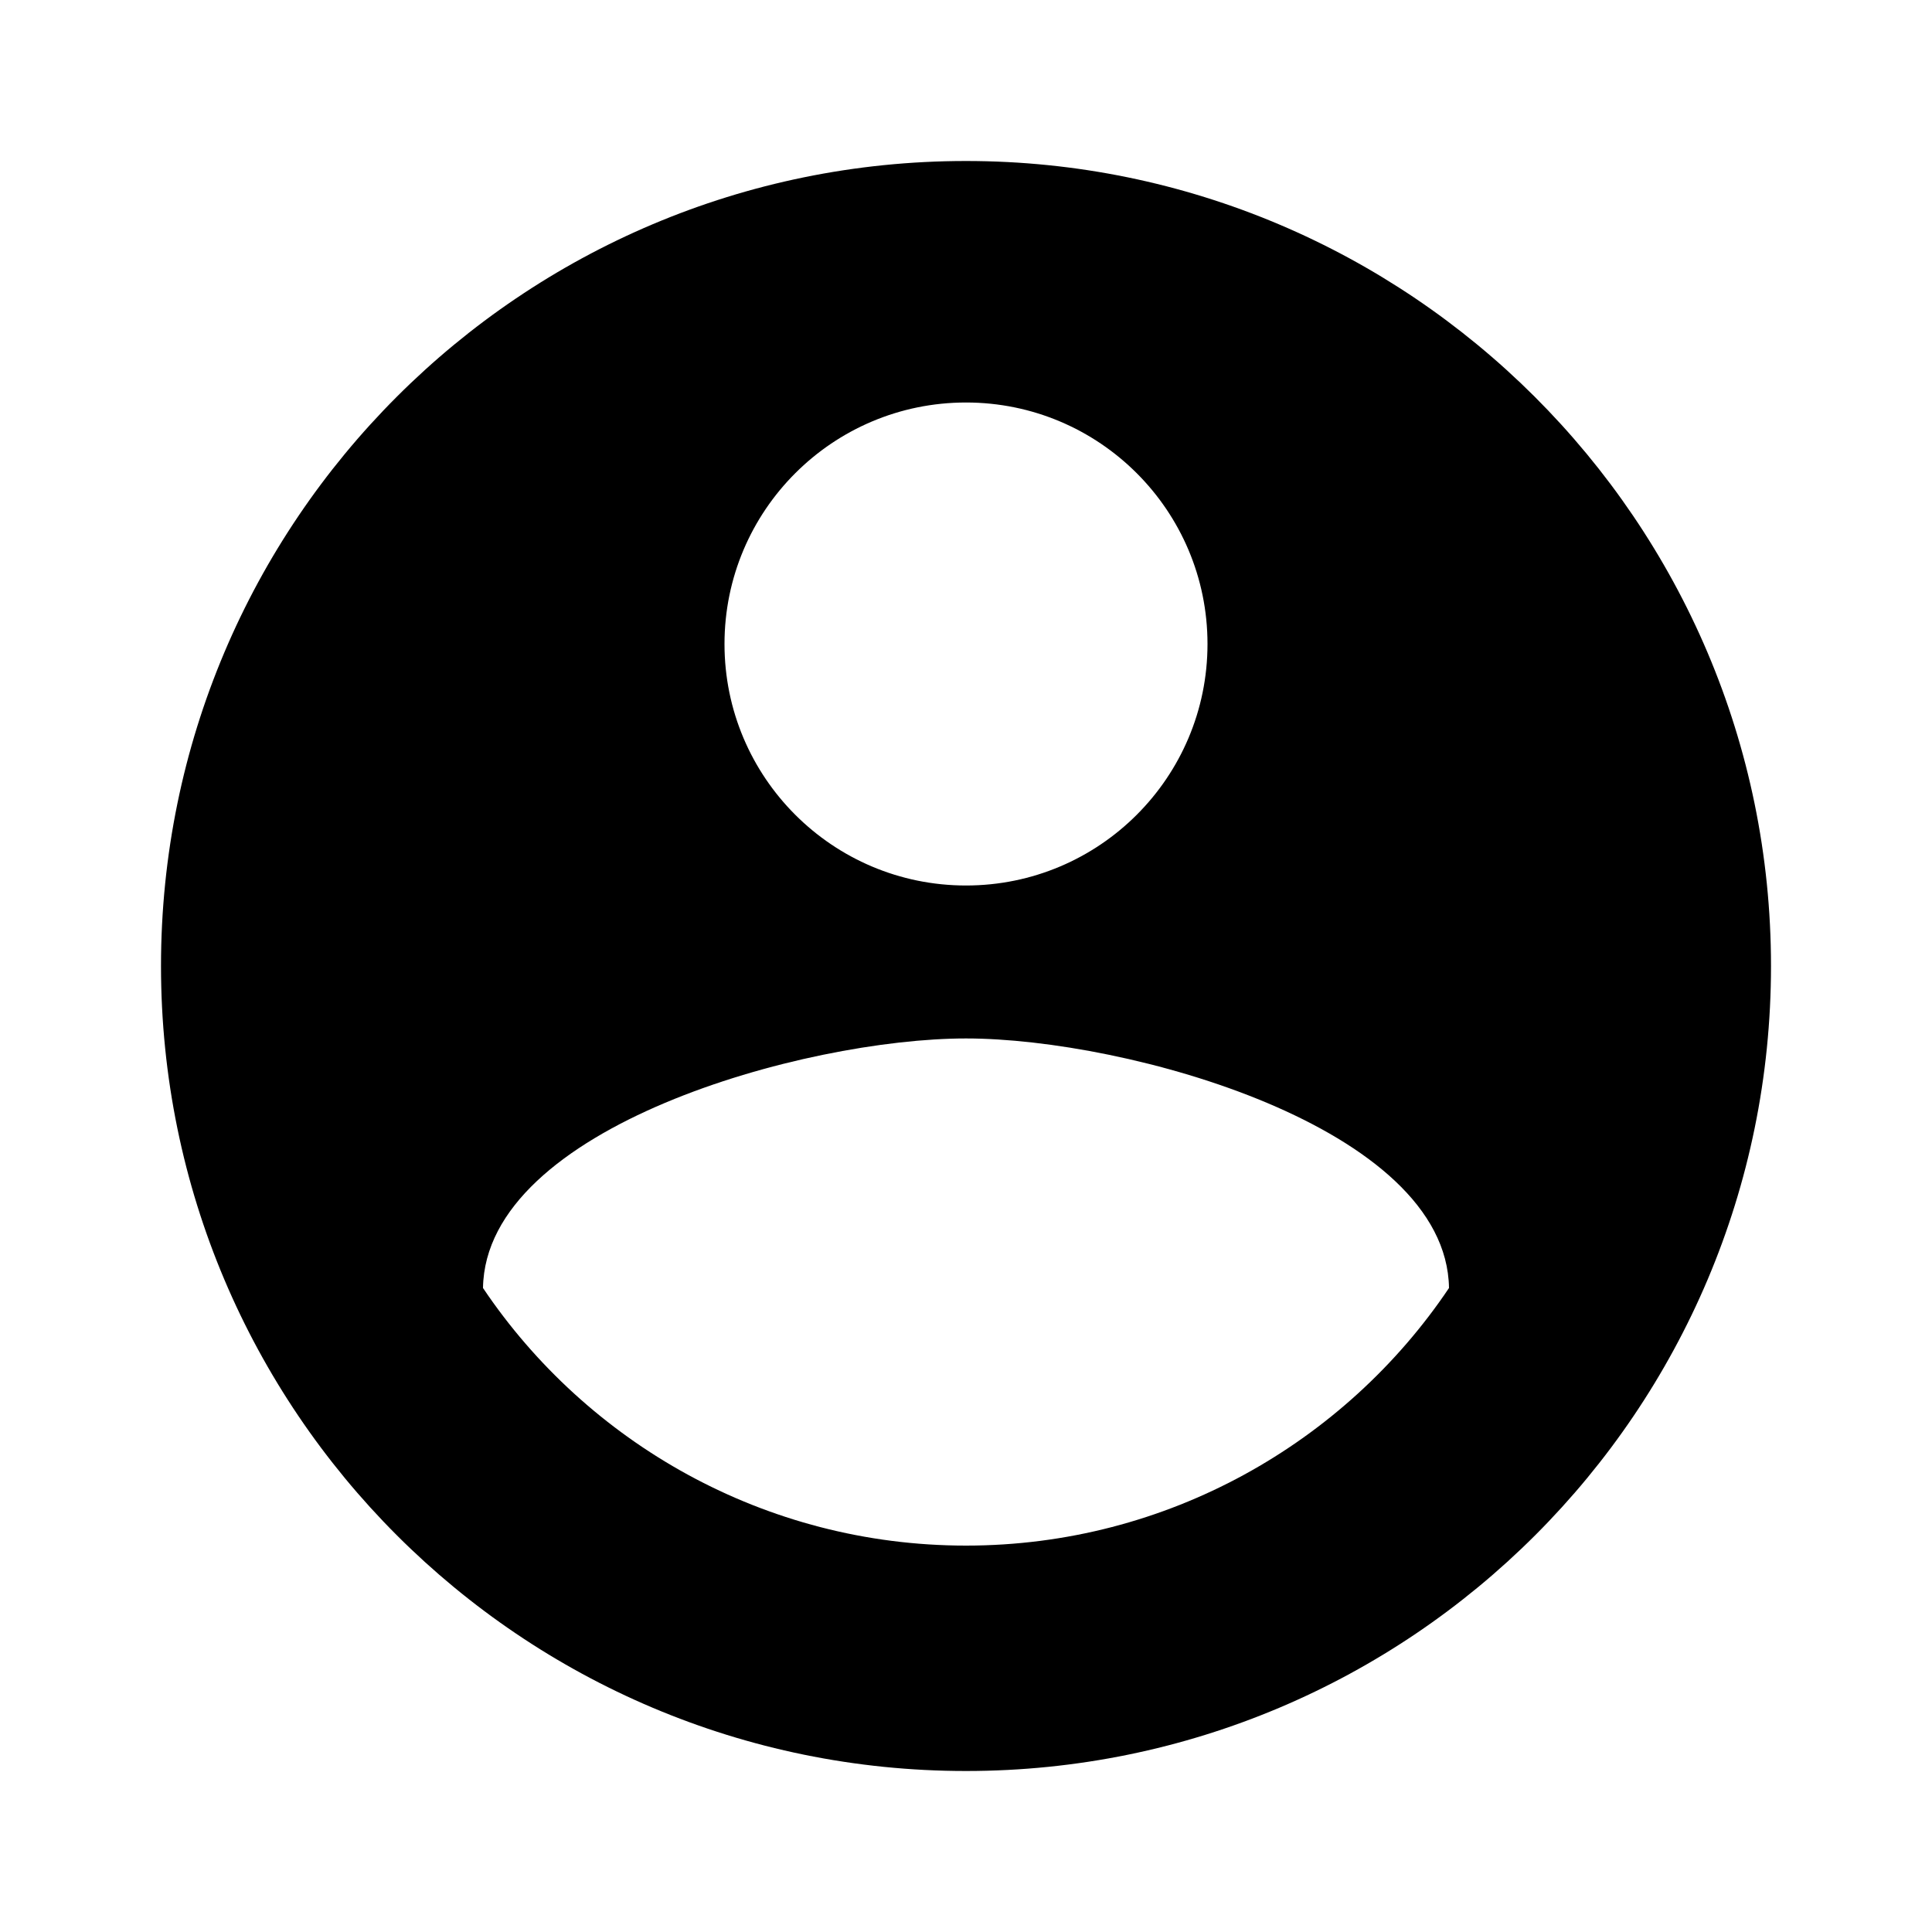
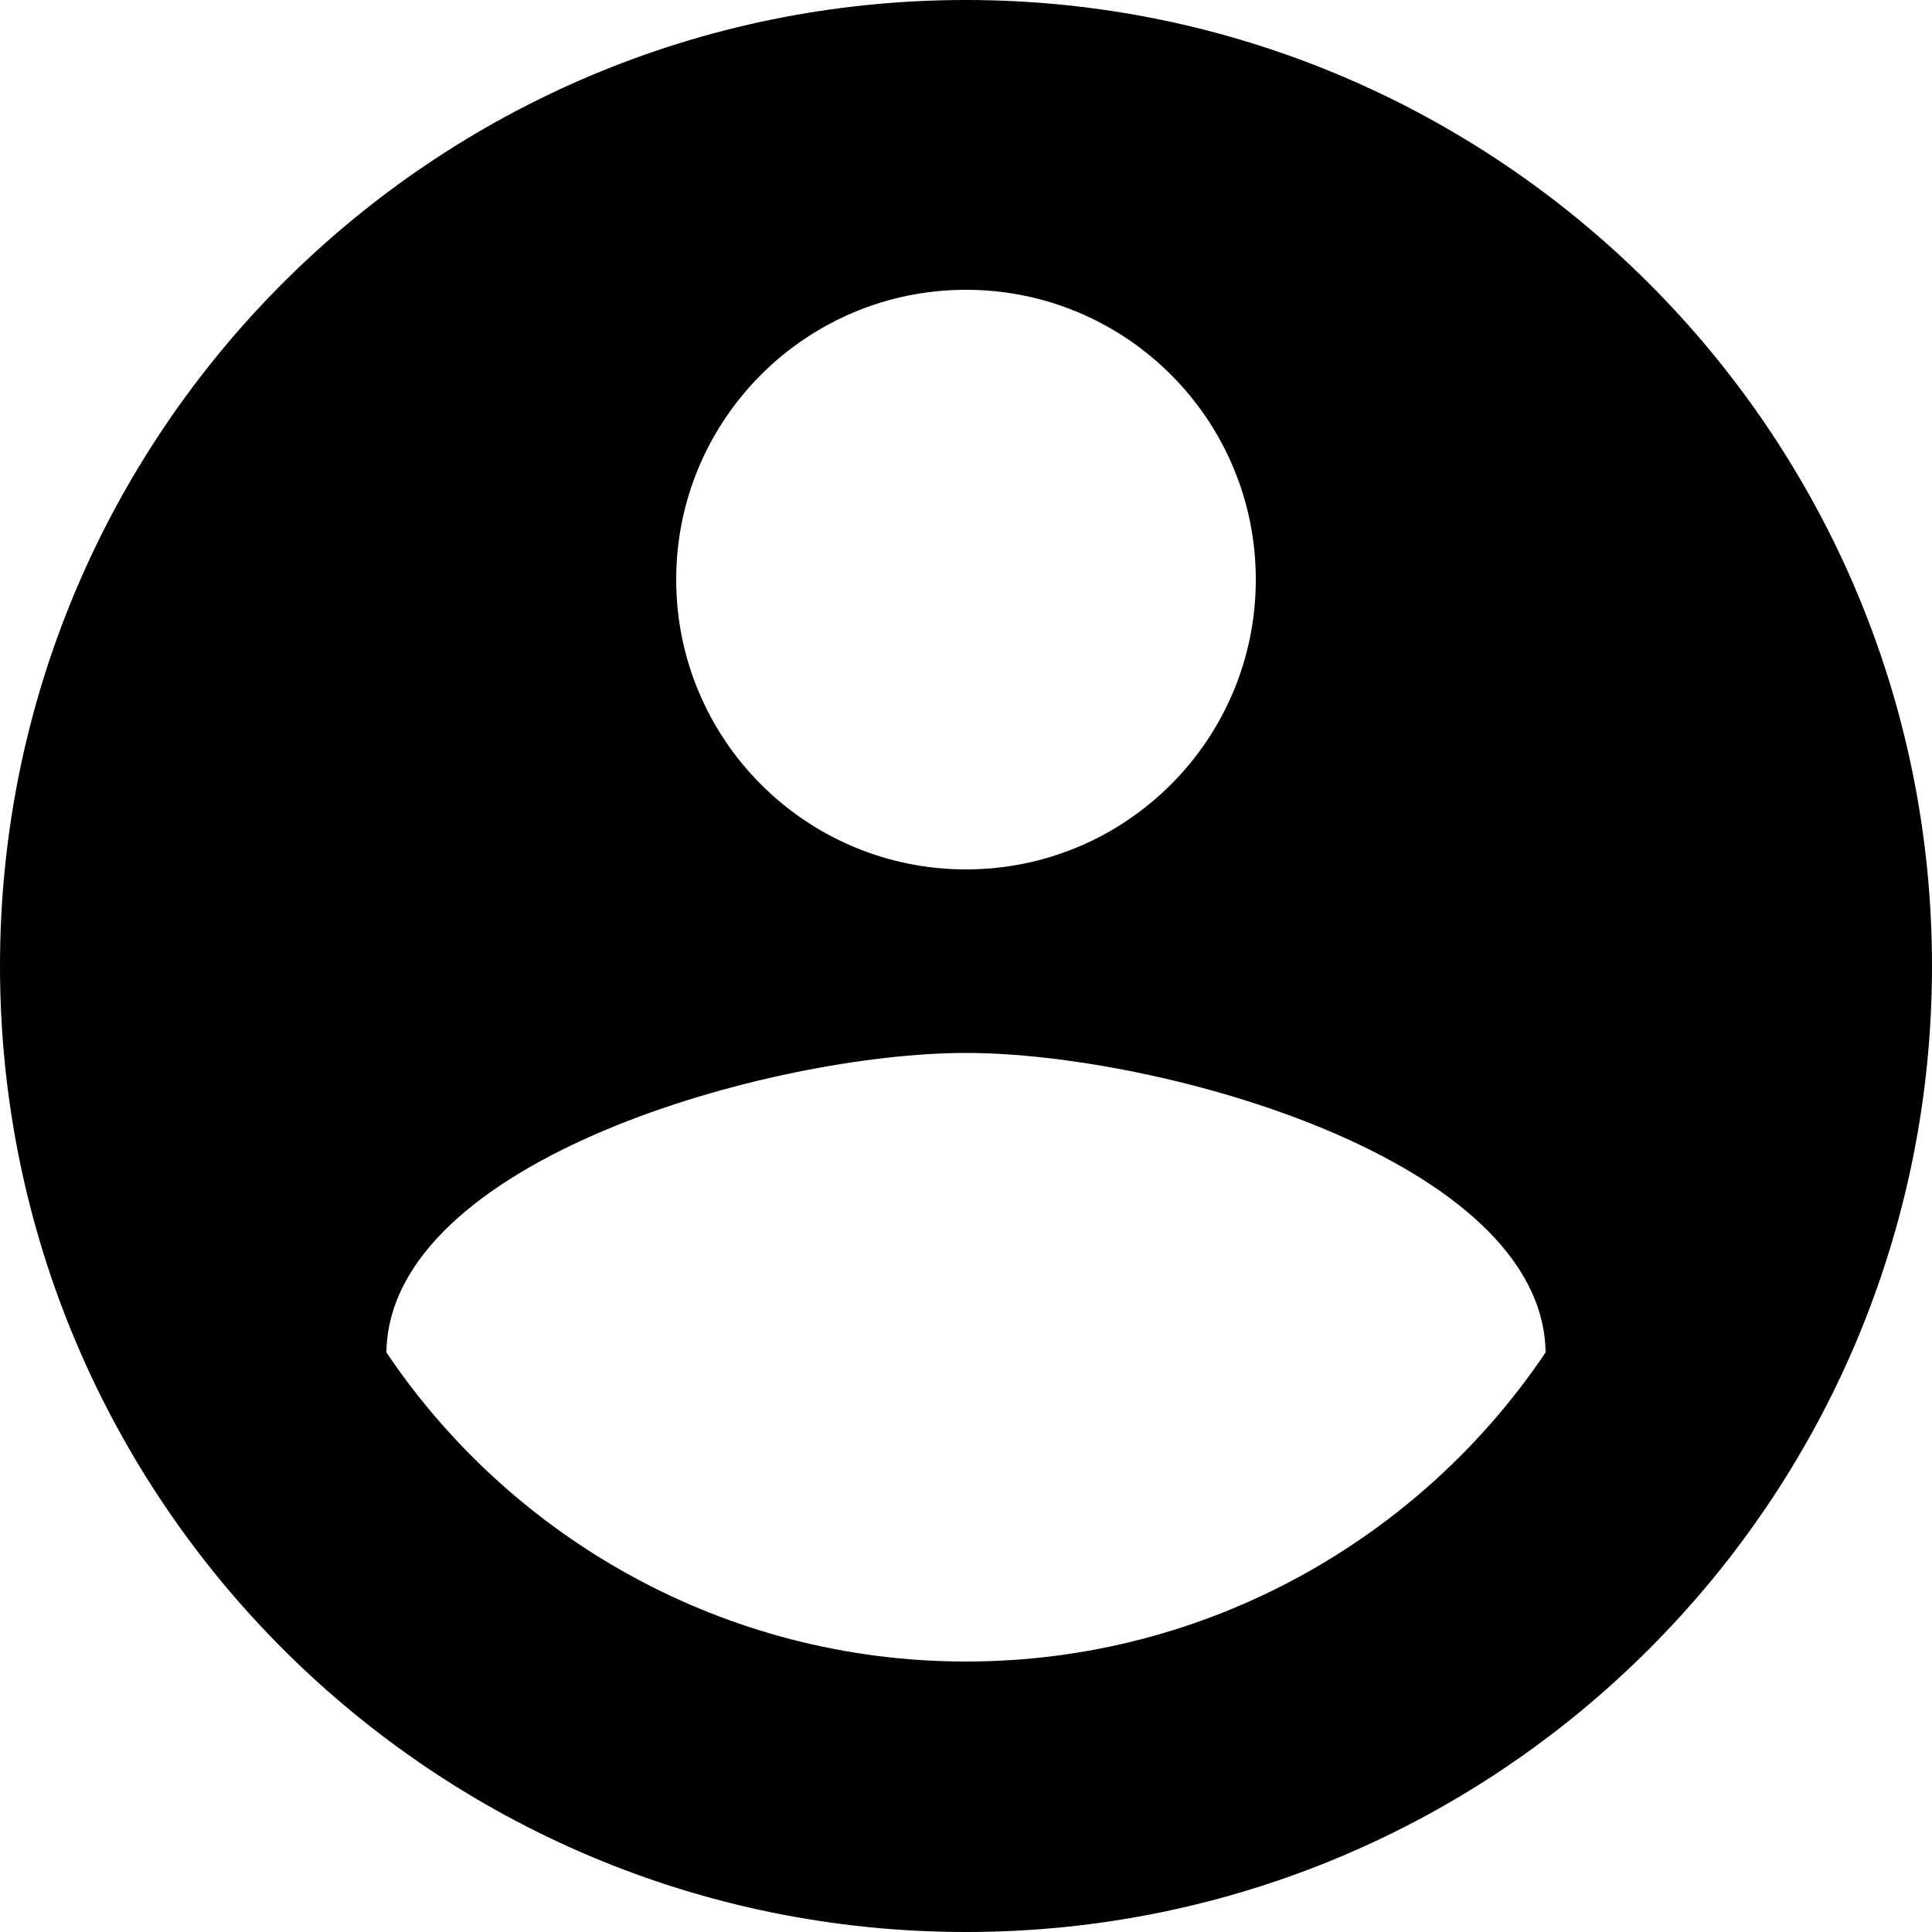
- <svg xmlns="http://www.w3.org/2000/svg" viewBox="0 0 24 24">
+ <svg xmlns="http://www.w3.org/2000/svg" viewBox="2 2 20 20">
  <path d="M12,19.2C9.5,19.2 7.29,17.92 6,16C6.03,14 10,12.9 12,12.9C14,12.9 17.97,14 18,16C16.71,17.92 14.5,19.2 12,19.2M12,5A3,3 0 0,1 15,8A3,3 0 0,1 12,11A3,3 0 0,1 9,8A3,3 0 0,1 12,5M12,2A10,10 0 0,0 2,12A10,10 0 0,0 12,22A10,10 0 0,0 22,12C22,6.47 17.5,2 12,2Z" />
</svg>
